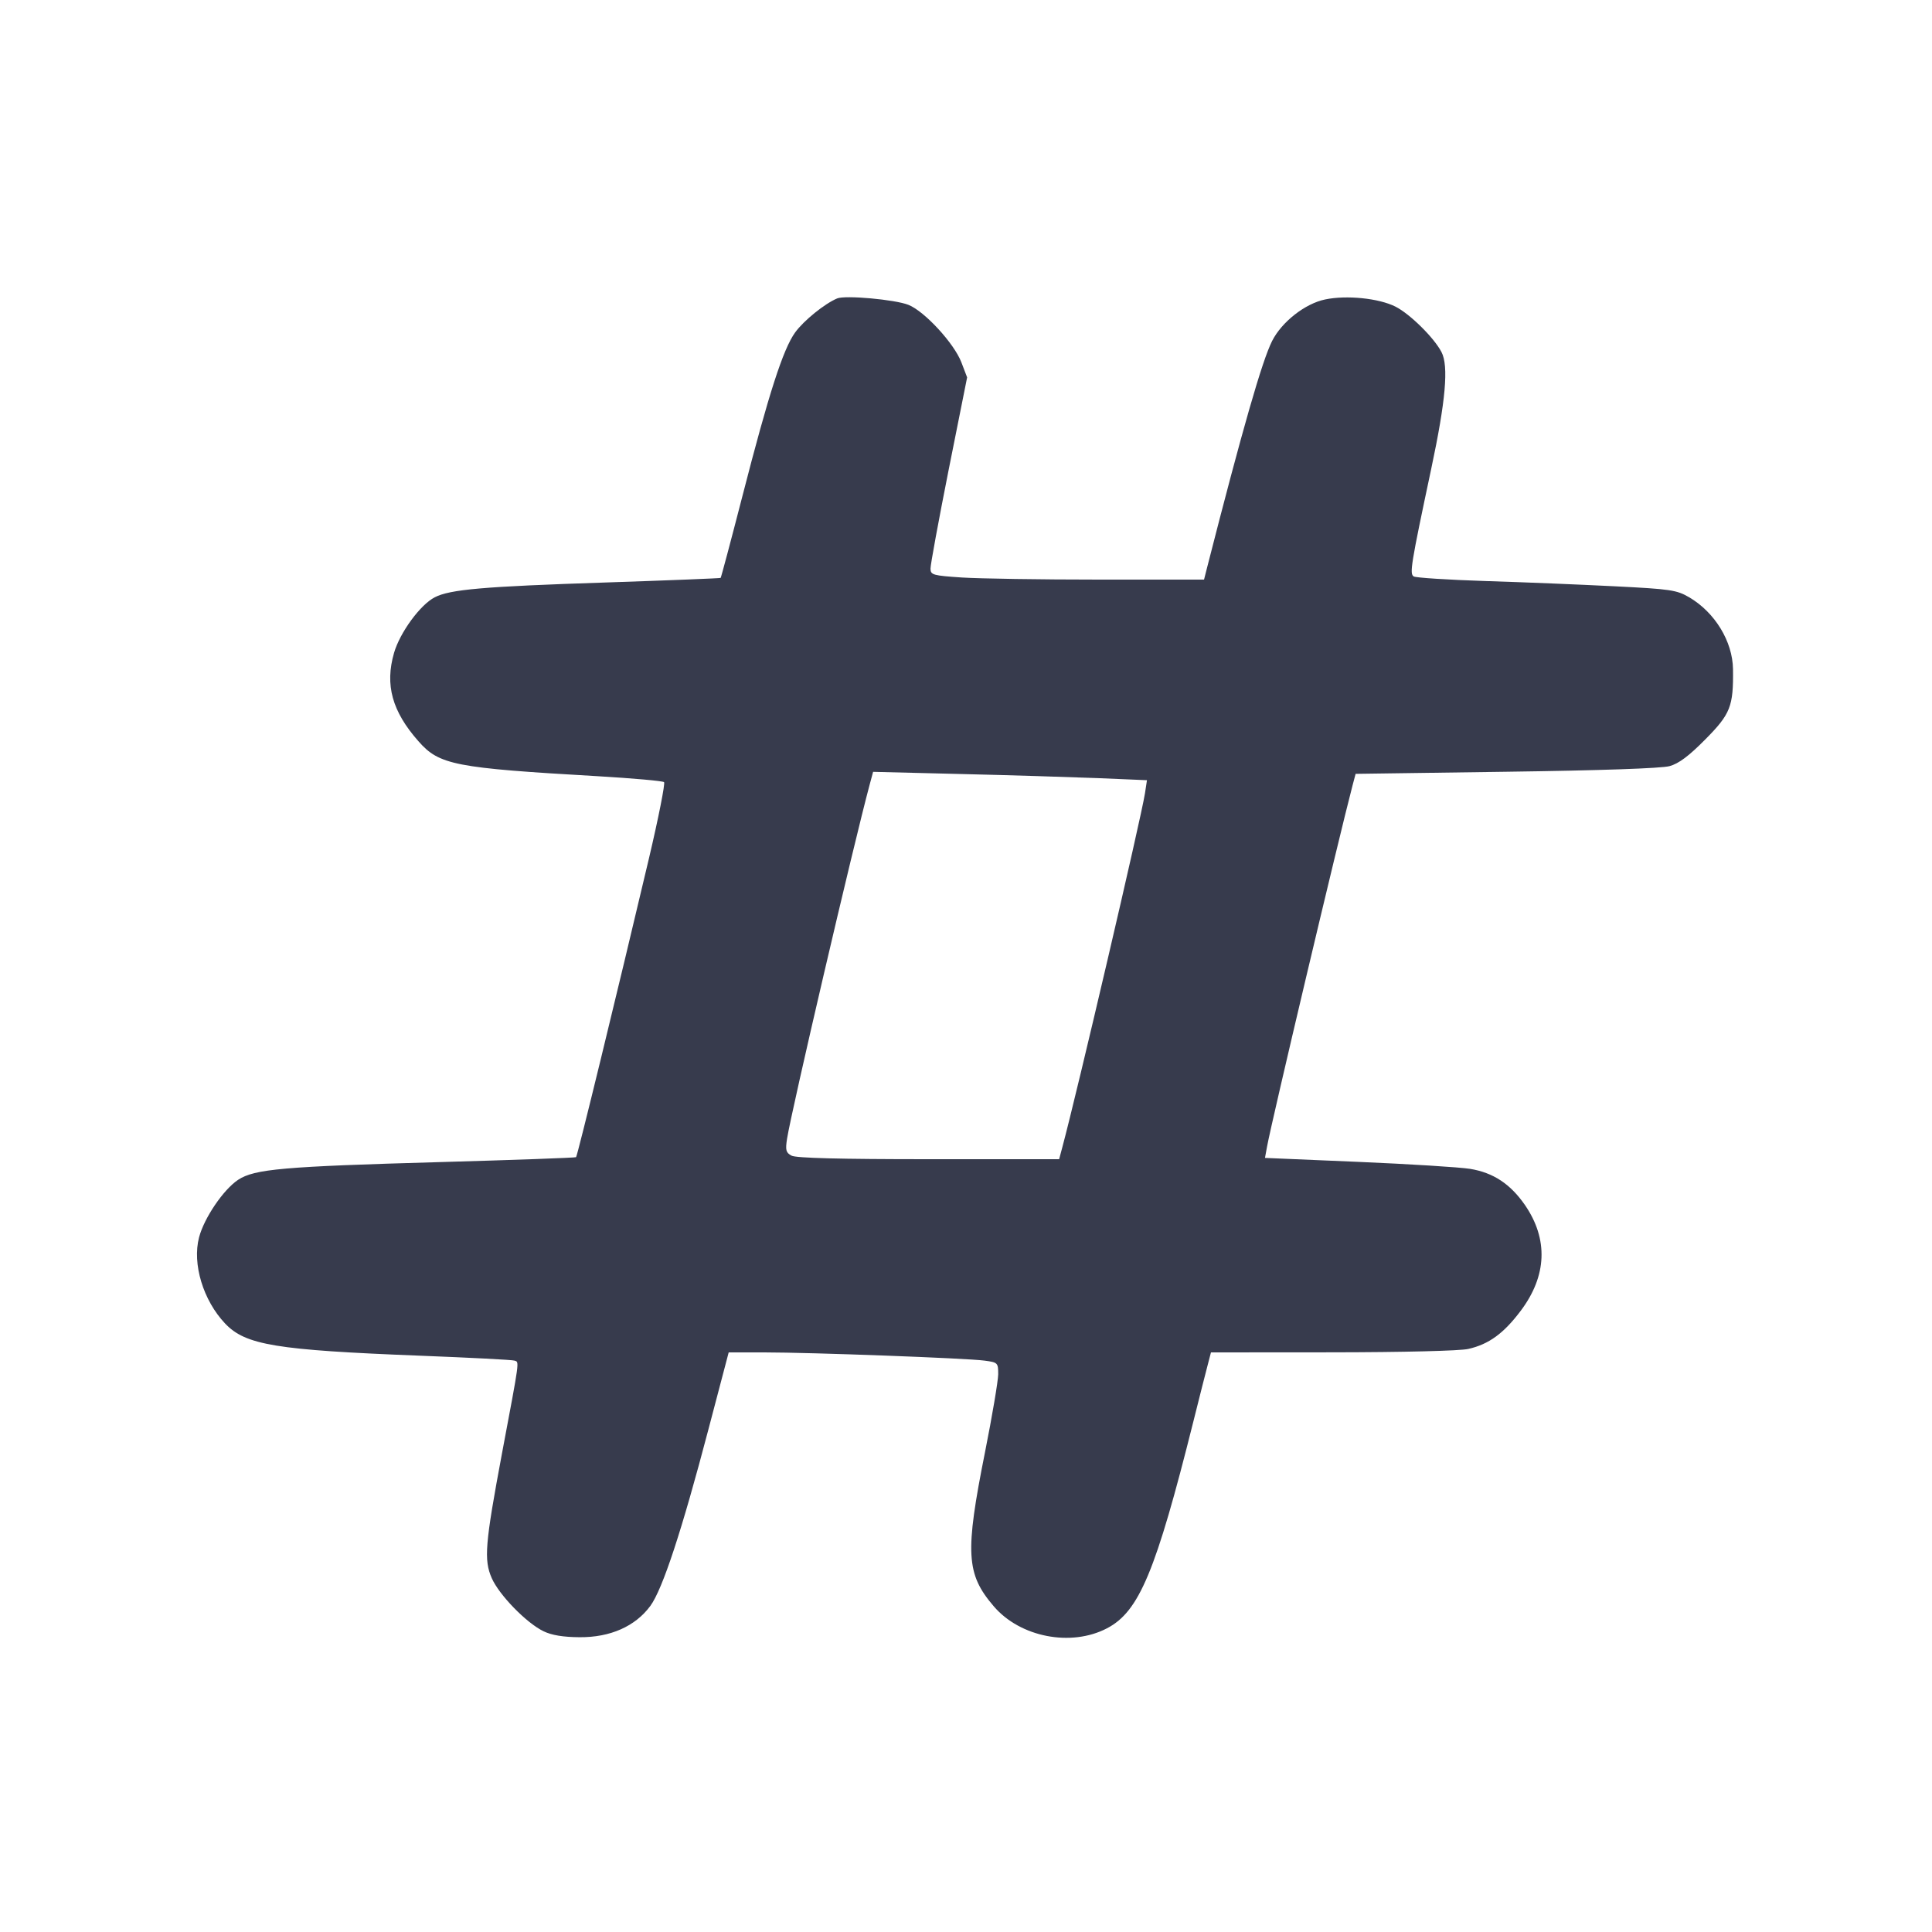
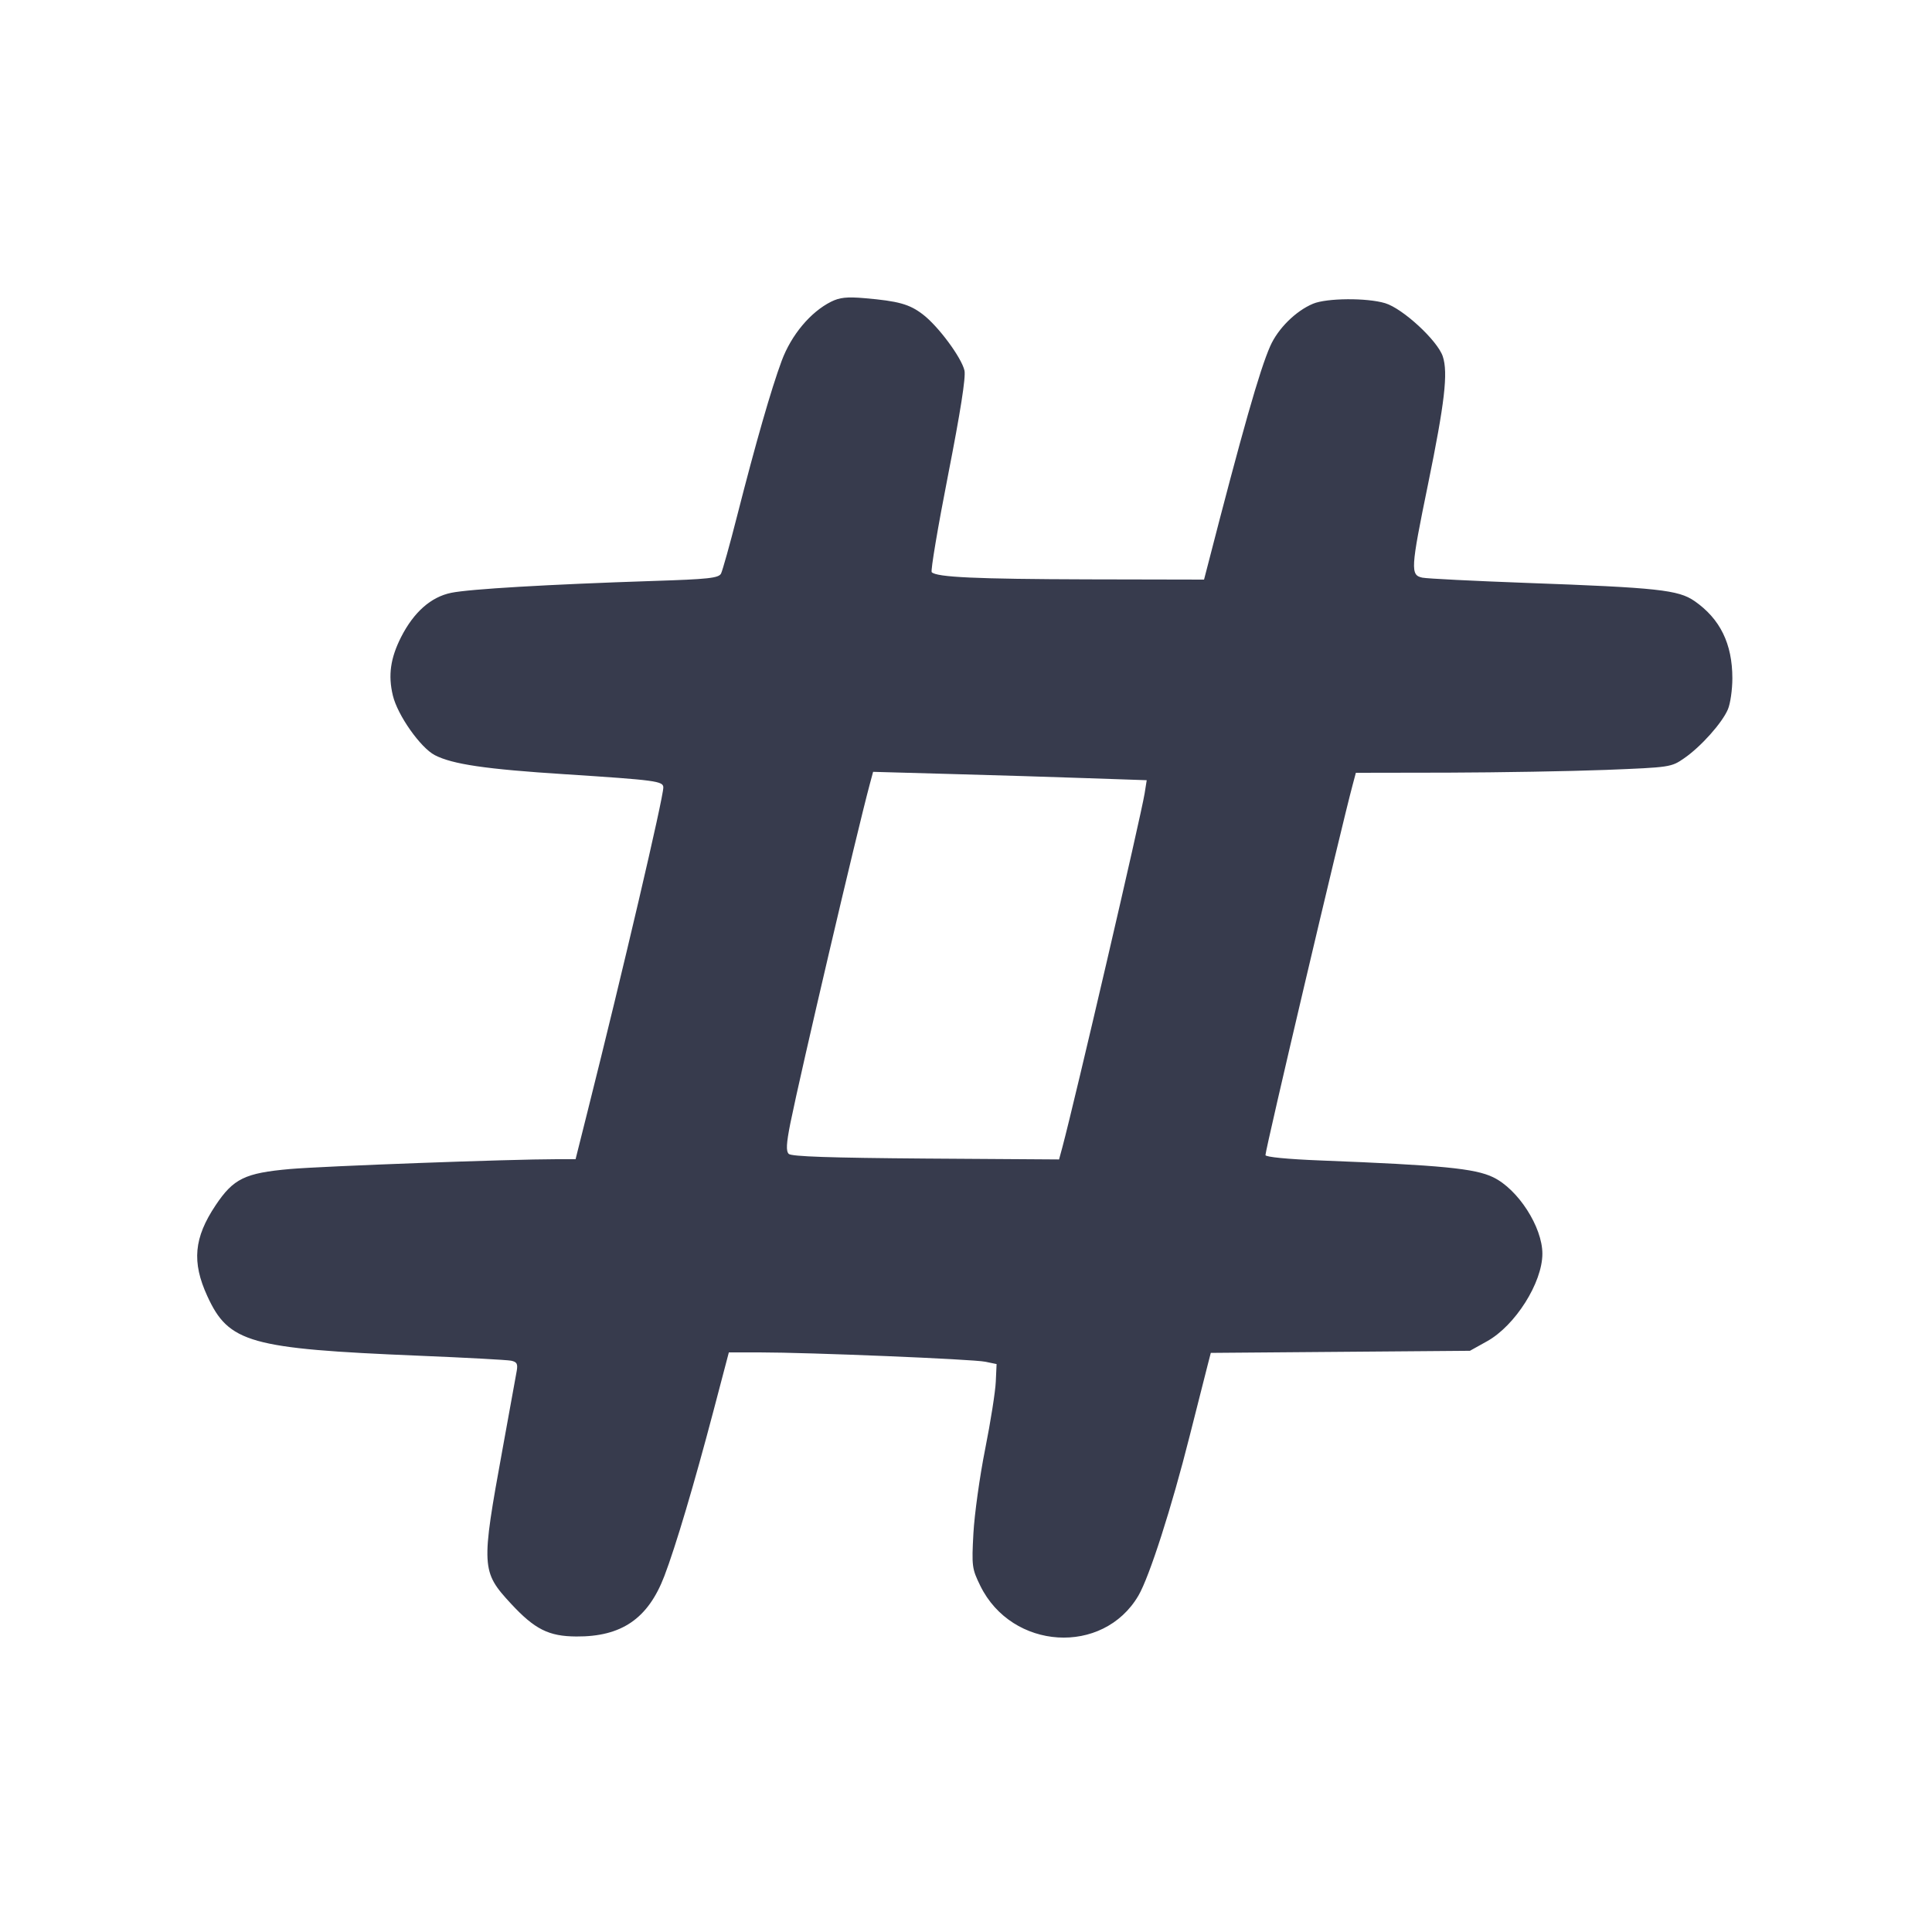
<svg xmlns="http://www.w3.org/2000/svg" width="24" height="24" viewBox="0 0 24 24" fill="none">
-   <path d="M10.400 3.707 C 10.244 3.772,9.984 3.983,9.878 4.129 C 9.728 4.336,9.549 4.892,9.223 6.161 C 9.080 6.716,8.958 7.174,8.952 7.179 C 8.945 7.184,8.301 7.210,7.520 7.236 C 6.000 7.286,5.590 7.322,5.400 7.420 C 5.220 7.513,4.969 7.856,4.895 8.110 C 4.780 8.508,4.870 8.837,5.199 9.209 C 5.457 9.503,5.651 9.540,7.420 9.642 C 7.860 9.668,8.233 9.701,8.249 9.716 C 8.265 9.730,8.181 10.156,8.062 10.661 C 7.663 12.350,7.173 14.361,7.156 14.375 C 7.147 14.382,6.384 14.410,5.460 14.436 C 3.516 14.491,3.162 14.522,2.958 14.656 C 2.775 14.778,2.537 15.128,2.473 15.370 C 2.386 15.701,2.524 16.154,2.797 16.442 C 3.051 16.709,3.428 16.771,5.220 16.841 C 5.836 16.865,6.363 16.892,6.392 16.902 C 6.452 16.922,6.458 16.874,6.236 18.054 C 6.025 19.182,6.009 19.377,6.109 19.605 C 6.202 19.815,6.540 20.162,6.752 20.264 C 6.852 20.313,6.997 20.337,7.200 20.338 C 7.581 20.341,7.892 20.203,8.079 19.949 C 8.231 19.741,8.470 19.015,8.802 17.750 L 9.052 16.800 9.496 16.800 C 10.075 16.800,12.011 16.872,12.230 16.902 C 12.395 16.924,12.400 16.929,12.400 17.072 C 12.399 17.154,12.326 17.589,12.236 18.040 C 11.986 19.292,12.001 19.553,12.344 19.953 C 12.672 20.338,13.305 20.461,13.752 20.227 C 14.151 20.019,14.358 19.522,14.824 17.660 C 14.901 17.352,14.982 17.032,15.004 16.950 L 15.043 16.800 16.552 16.799 C 17.434 16.798,18.135 16.781,18.240 16.757 C 18.495 16.699,18.680 16.564,18.891 16.283 C 19.217 15.850,19.235 15.394,18.944 14.970 C 18.763 14.708,18.550 14.567,18.262 14.520 C 18.131 14.499,17.504 14.460,16.869 14.433 L 15.714 14.384 15.740 14.242 C 15.795 13.938,16.627 10.424,16.802 9.756 L 16.840 9.613 18.710 9.587 C 19.877 9.571,20.640 9.545,20.740 9.517 C 20.854 9.486,20.982 9.390,21.185 9.184 C 21.497 8.869,21.534 8.775,21.528 8.312 C 21.523 7.968,21.303 7.607,20.984 7.420 C 20.828 7.329,20.754 7.318,20.057 7.283 C 19.641 7.262,18.920 7.232,18.455 7.218 C 17.990 7.203,17.588 7.177,17.562 7.161 C 17.508 7.128,17.525 7.021,17.780 5.820 C 17.959 4.979,17.997 4.547,17.907 4.374 C 17.815 4.196,17.514 3.899,17.335 3.809 C 17.128 3.705,16.728 3.664,16.461 3.720 C 16.213 3.771,15.923 3.998,15.803 4.235 C 15.679 4.480,15.436 5.324,14.995 7.050 L 14.957 7.200 13.648 7.200 C 12.929 7.200,12.165 7.188,11.950 7.174 C 11.589 7.150,11.560 7.142,11.559 7.064 C 11.558 7.018,11.660 6.464,11.785 5.834 L 12.014 4.688 11.943 4.502 C 11.853 4.266,11.486 3.867,11.285 3.787 C 11.120 3.721,10.500 3.665,10.400 3.707 M13.634 9.666 L 14.248 9.692 14.223 9.856 C 14.174 10.169,13.378 13.578,13.197 14.250 L 13.157 14.400 11.536 14.400 C 10.437 14.400,9.888 14.386,9.833 14.356 C 9.763 14.319,9.755 14.288,9.777 14.146 C 9.832 13.795,10.602 10.496,10.804 9.744 L 10.846 9.588 11.933 9.615 C 12.531 9.629,13.296 9.653,13.634 9.666 " fill="#373B4D" stroke="none" fill-rule="evenodd" />
+   <path d="M10.324 3.748 C 10.068 3.876,9.829 4.162,9.710 4.483 C 9.579 4.837,9.389 5.499,9.159 6.400 C 9.067 6.763,8.975 7.089,8.957 7.125 C 8.927 7.181,8.803 7.195,8.111 7.217 C 6.808 7.260,5.836 7.317,5.606 7.364 C 5.354 7.415,5.140 7.604,4.982 7.915 C 4.850 8.176,4.820 8.389,4.880 8.639 C 4.938 8.884,5.224 9.289,5.402 9.381 C 5.621 9.494,6.033 9.555,7.020 9.618 C 8.146 9.691,8.240 9.703,8.240 9.782 C 8.240 9.912,7.738 12.058,7.298 13.810 L 7.150 14.400 6.916 14.400 C 6.344 14.400,4.017 14.486,3.603 14.522 C 3.041 14.572,2.900 14.641,2.678 14.973 C 2.409 15.376,2.381 15.677,2.575 16.100 C 2.841 16.681,3.101 16.754,5.200 16.841 C 5.783 16.865,6.300 16.893,6.349 16.903 C 6.421 16.918,6.434 16.942,6.419 17.030 C 6.408 17.091,6.329 17.527,6.243 18.000 C 5.975 19.468,5.978 19.522,6.348 19.922 C 6.643 20.240,6.816 20.327,7.159 20.329 C 7.722 20.333,8.051 20.107,8.253 19.578 C 8.393 19.212,8.624 18.433,8.862 17.530 L 9.054 16.800 9.437 16.800 C 10.048 16.800,12.086 16.884,12.240 16.916 L 12.380 16.945 12.370 17.164 C 12.365 17.284,12.306 17.661,12.238 18.001 C 12.170 18.342,12.105 18.813,12.092 19.048 C 12.070 19.456,12.074 19.487,12.177 19.698 C 12.569 20.499,13.703 20.570,14.142 19.821 C 14.278 19.589,14.555 18.726,14.778 17.840 C 14.881 17.433,14.982 17.034,15.003 16.953 L 15.041 16.806 16.651 16.793 L 18.260 16.780 18.472 16.662 C 18.822 16.468,19.160 15.934,19.160 15.574 C 19.160 15.242,18.858 14.773,18.548 14.624 C 18.322 14.515,17.914 14.475,16.410 14.416 C 15.997 14.400,15.720 14.373,15.720 14.349 C 15.720 14.275,16.664 10.265,16.802 9.754 L 16.843 9.600 17.992 9.598 C 18.623 9.596,19.504 9.581,19.949 9.564 C 20.750 9.532,20.760 9.531,20.923 9.418 C 21.130 9.275,21.394 8.979,21.465 8.811 C 21.495 8.740,21.520 8.567,21.520 8.426 C 21.520 7.997,21.368 7.687,21.049 7.466 C 20.849 7.328,20.593 7.300,18.960 7.241 C 18.311 7.217,17.730 7.188,17.670 7.176 C 17.519 7.145,17.523 7.070,17.739 6.018 C 17.947 5.002,17.990 4.632,17.923 4.428 C 17.858 4.231,17.426 3.832,17.206 3.766 C 16.978 3.698,16.481 3.702,16.311 3.773 C 16.096 3.863,15.875 4.082,15.779 4.300 C 15.647 4.599,15.434 5.348,14.996 7.050 L 14.957 7.200 13.508 7.197 C 12.130 7.193,11.637 7.171,11.574 7.108 C 11.559 7.092,11.650 6.550,11.777 5.903 C 11.931 5.117,11.999 4.686,11.981 4.603 C 11.945 4.443,11.655 4.051,11.463 3.905 C 11.297 3.778,11.160 3.740,10.740 3.704 C 10.521 3.685,10.430 3.695,10.324 3.748 M13.512 9.667 L 14.245 9.692 14.219 9.856 C 14.172 10.147,13.355 13.661,13.197 14.252 L 13.156 14.403 11.500 14.392 C 10.312 14.383,9.831 14.367,9.798 14.334 C 9.763 14.299,9.768 14.206,9.818 13.954 C 9.947 13.315,10.642 10.348,10.804 9.744 L 10.846 9.588 11.813 9.615 C 12.345 9.629,13.110 9.653,13.512 9.667 " fill="#373B4D" stroke="none" fill-rule="evenodd" />
</svg>
